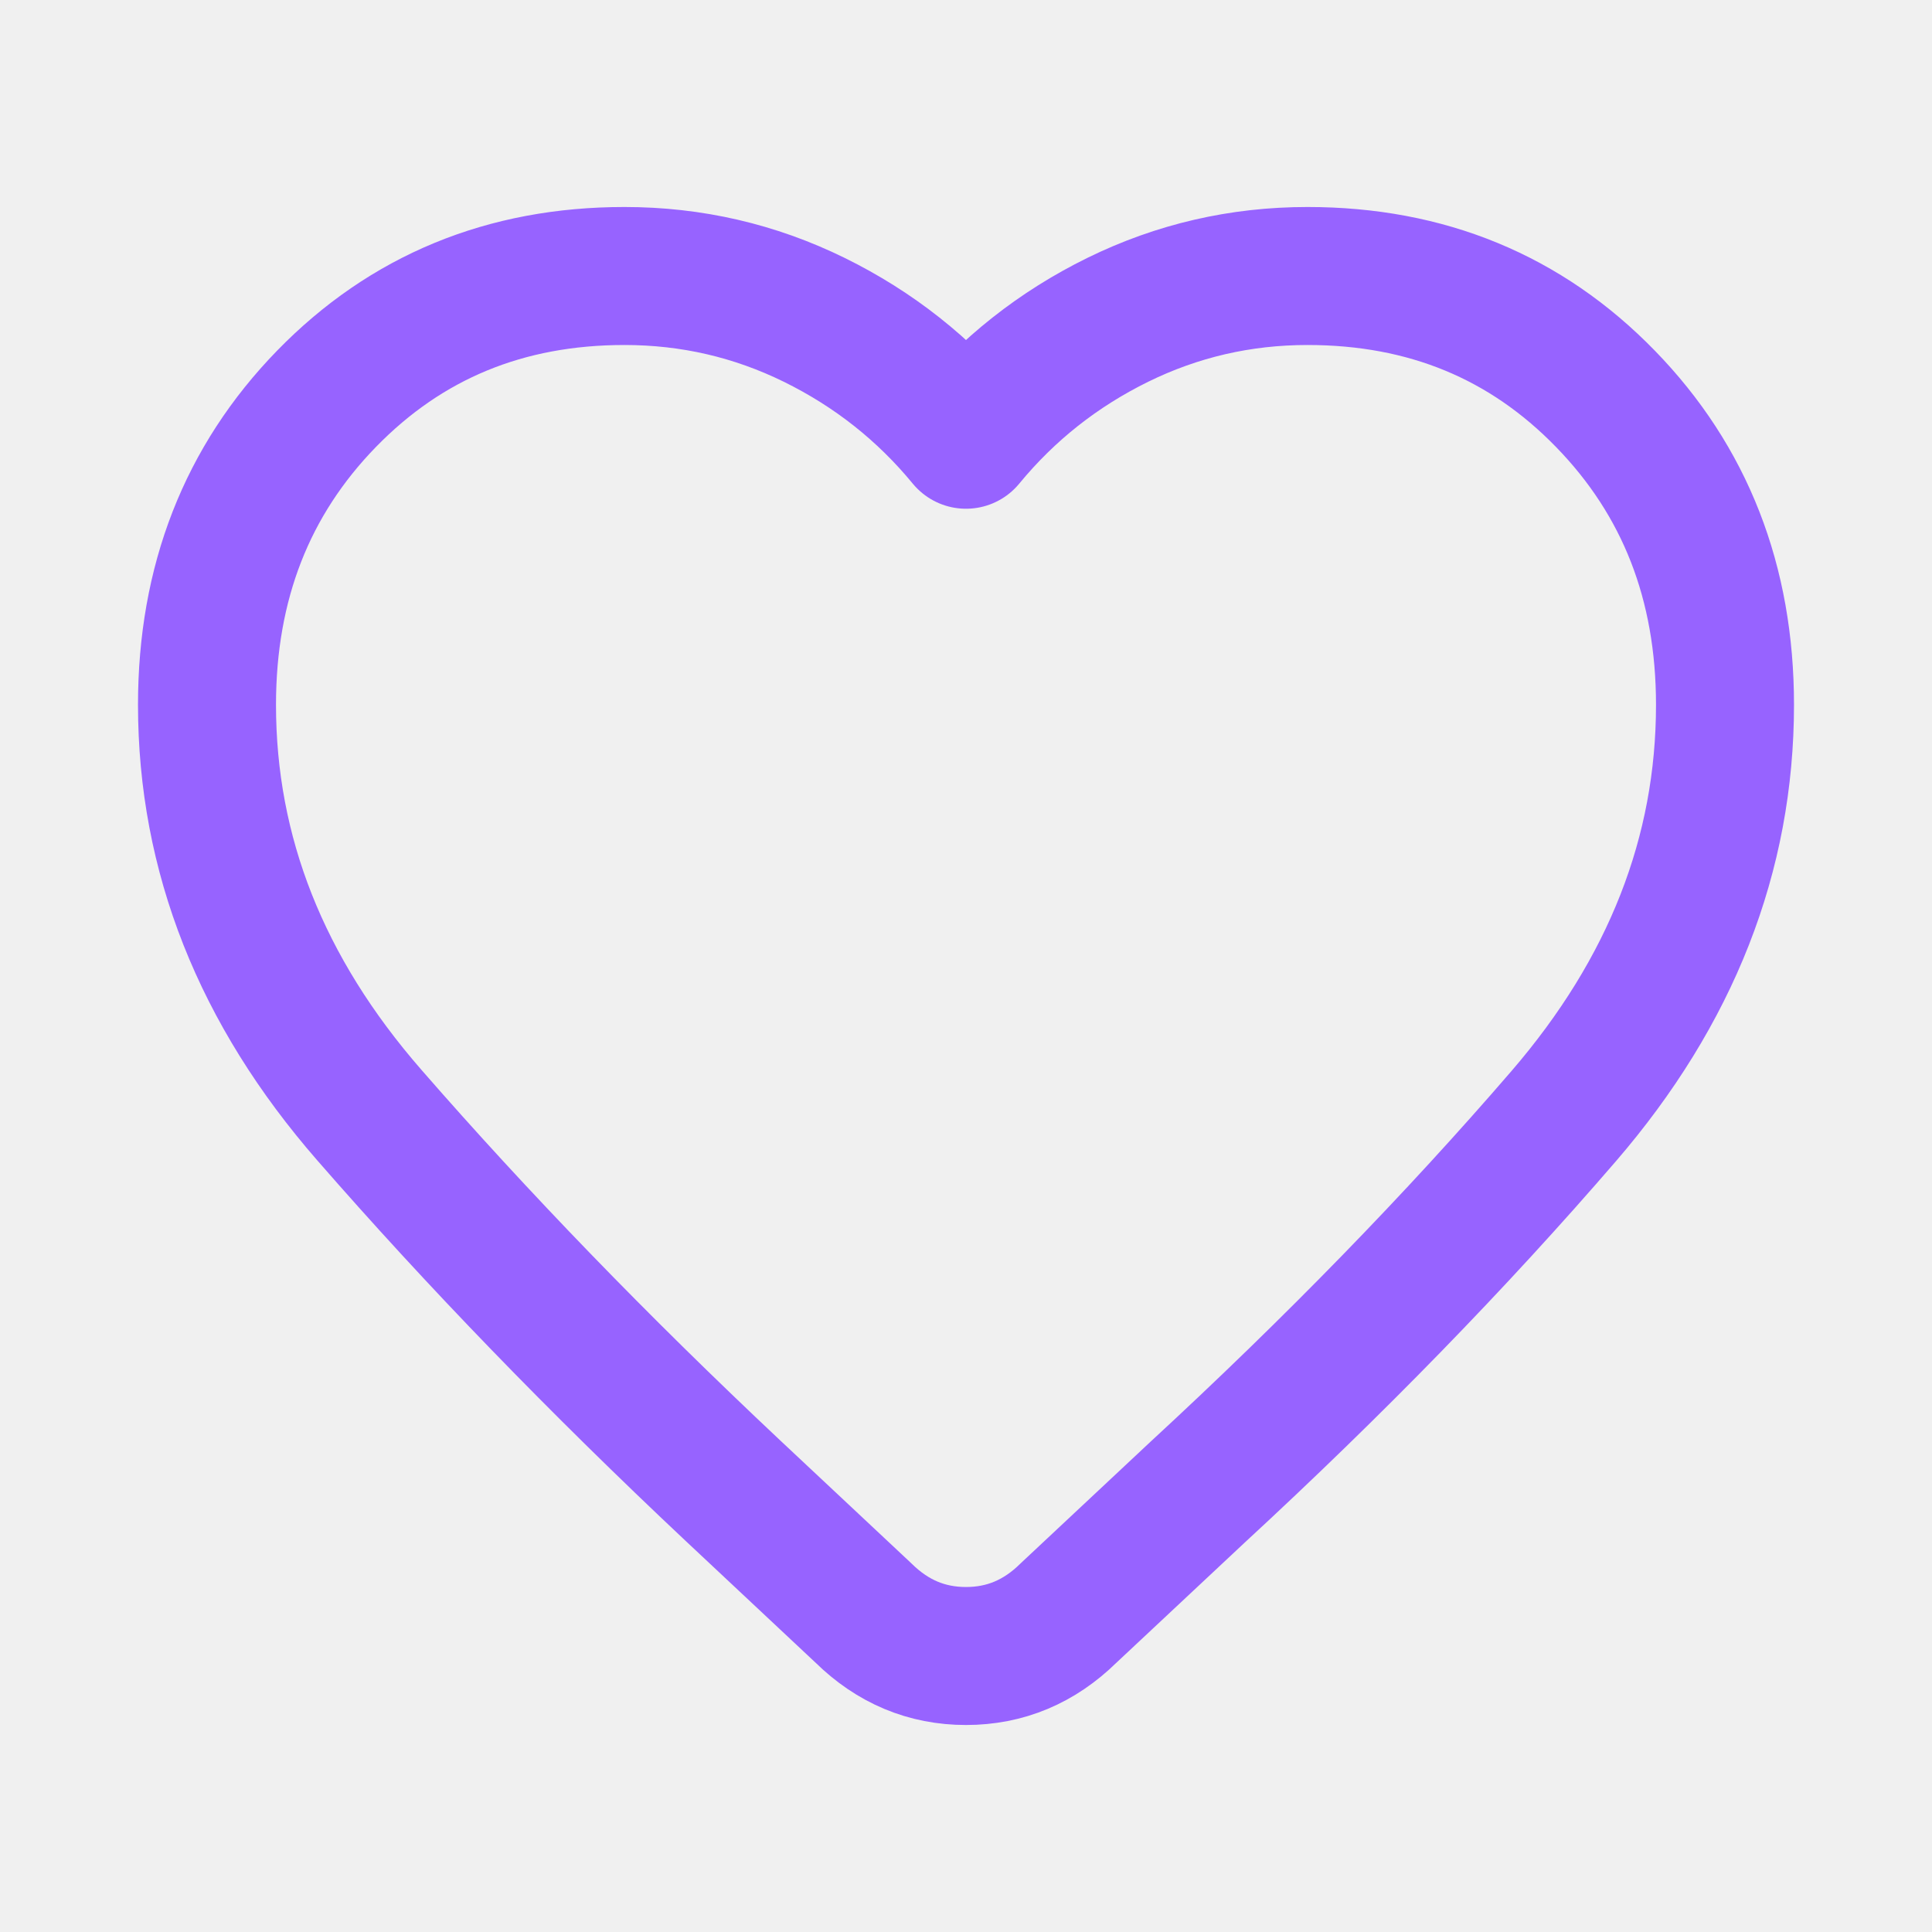
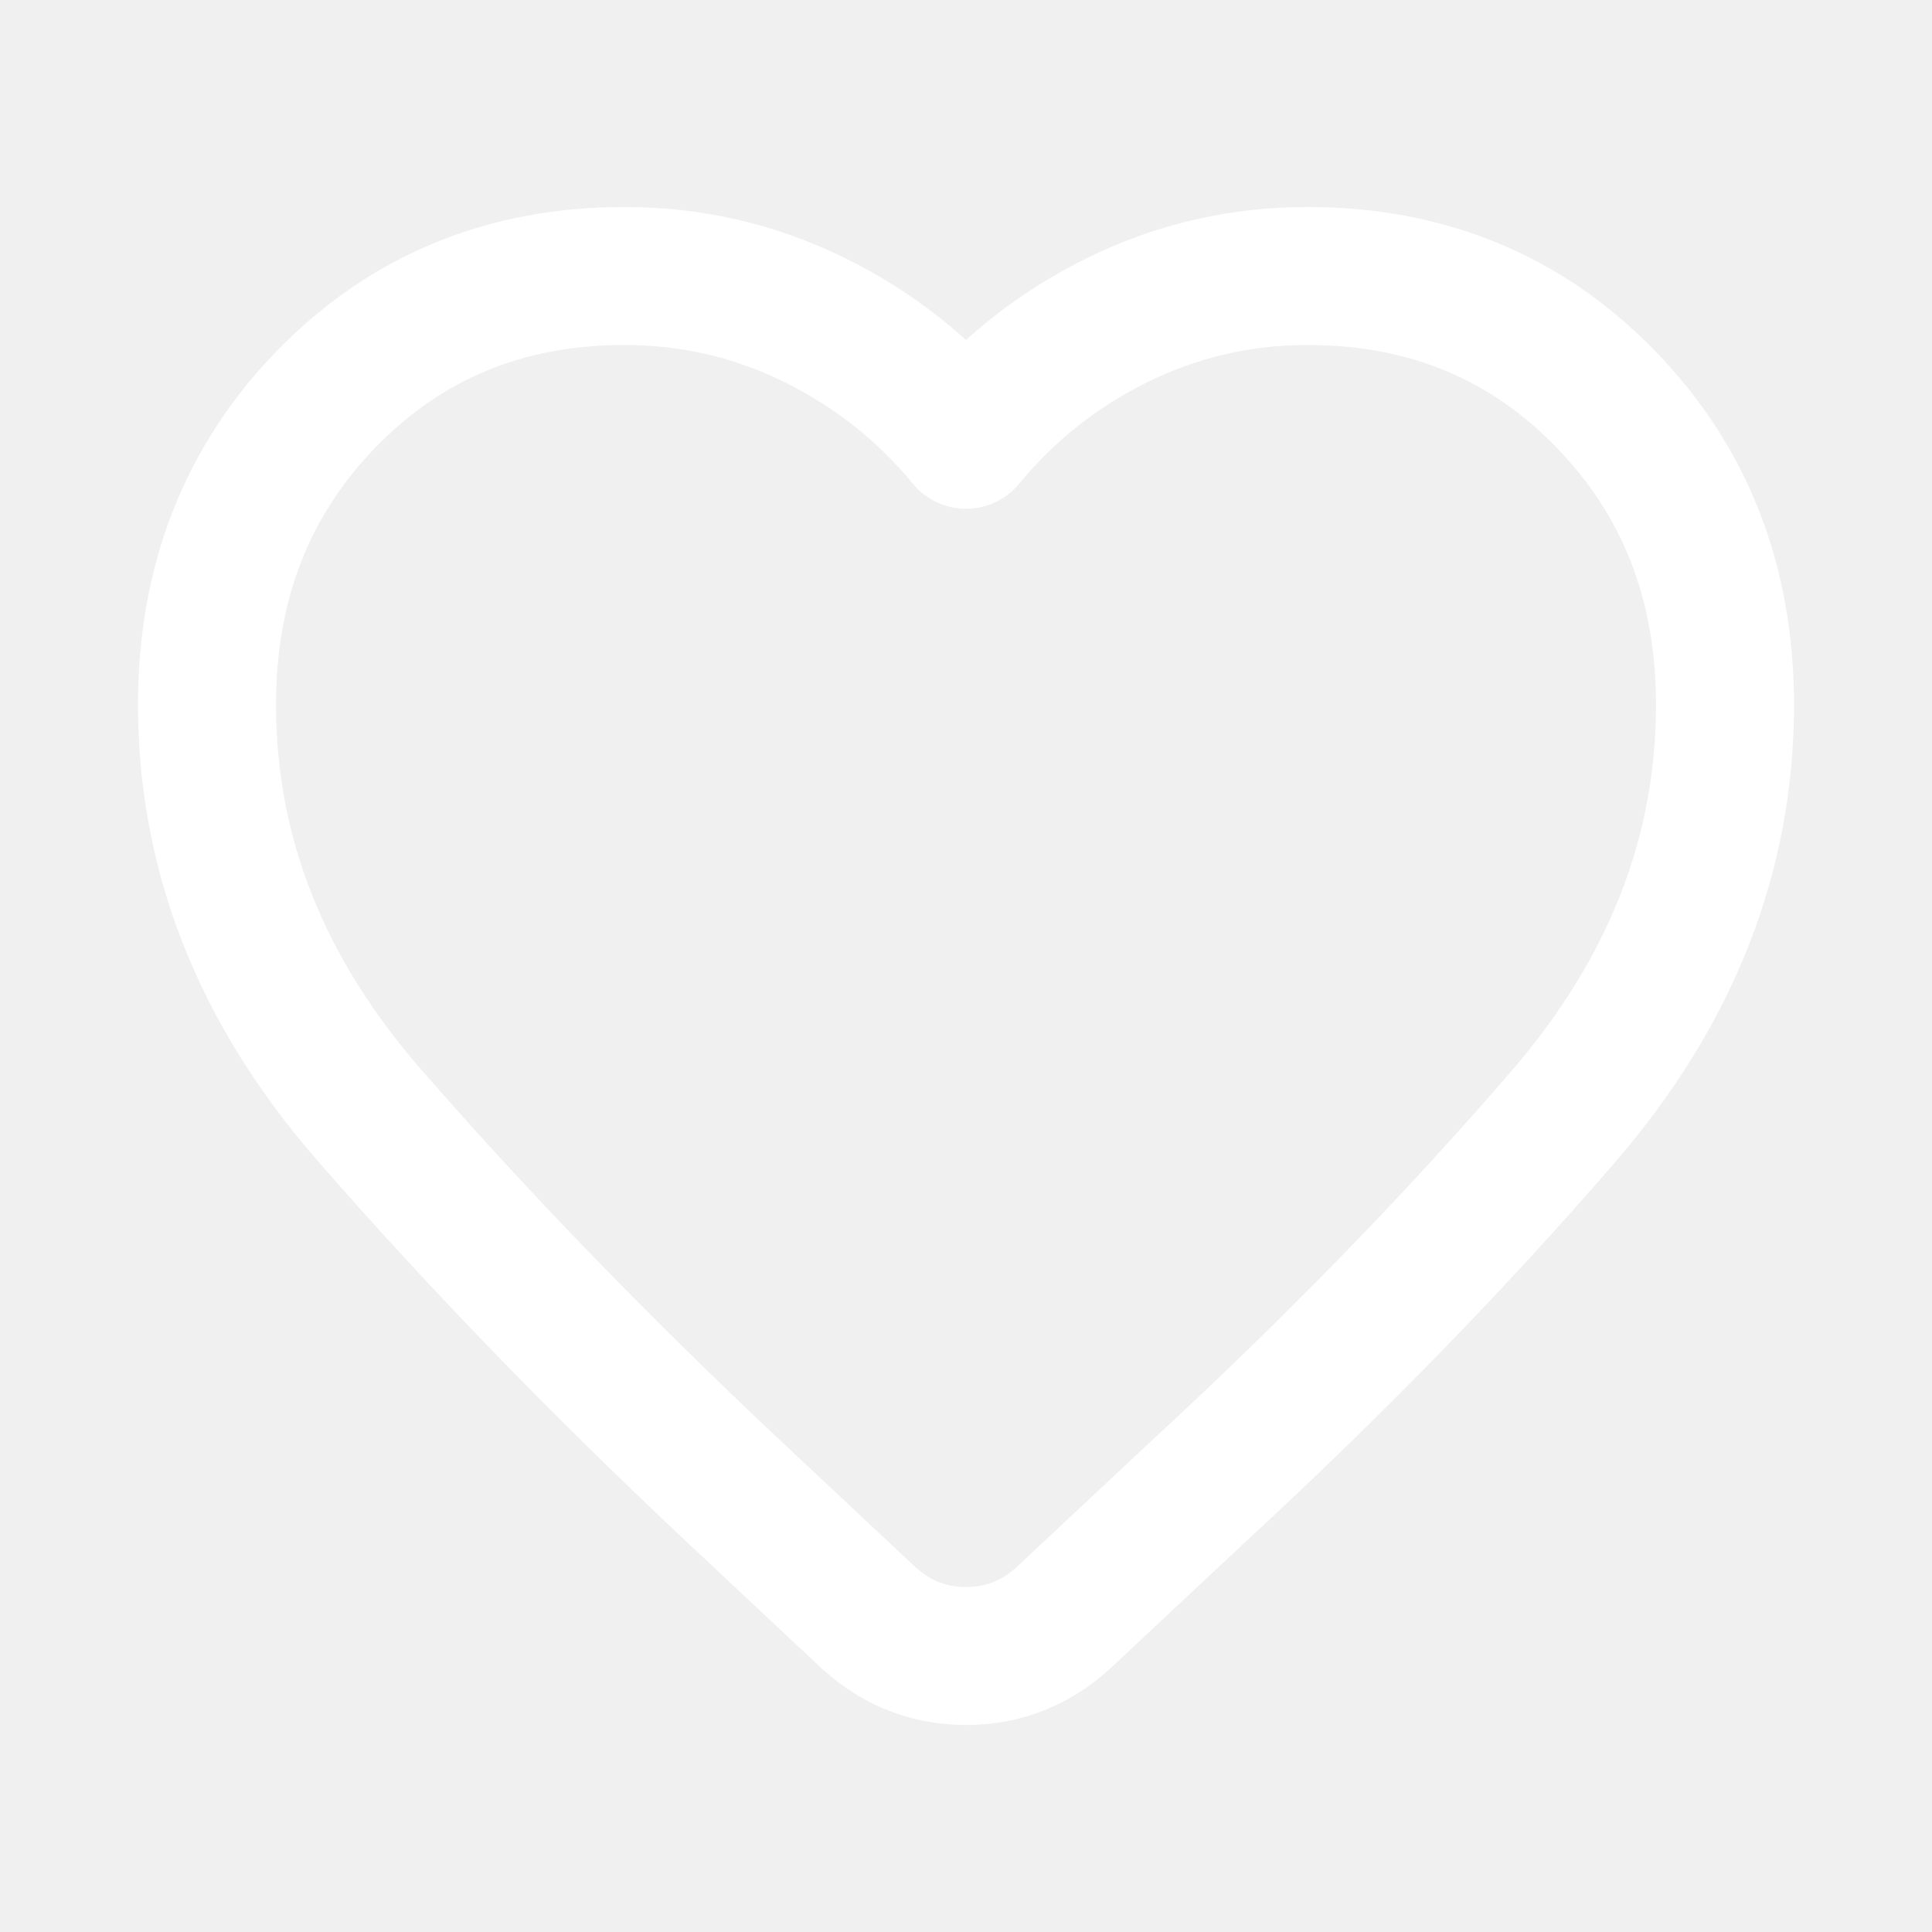
<svg xmlns="http://www.w3.org/2000/svg" width="28" height="28" viewBox="0 0 28 28" fill="none">
  <g clip-path="url(#clip0_4_394)">
-     <path d="M12.515 23.378L10.617 21.599C8.674 19.772 6.919 17.959 5.352 16.16C3.784 14.362 3 12.38 3 10.215C3 8.444 3.578 6.966 4.732 5.78C5.888 4.593 7.327 4 9.05 4C10.022 4 10.938 4.212 11.8 4.635C12.662 5.059 13.395 5.638 14 6.373C14.605 5.638 15.338 5.059 16.2 4.635C17.062 4.212 17.978 4 18.95 4C20.673 4 22.113 4.593 23.267 5.78C24.422 6.966 25 8.444 25 10.215C25 12.38 24.221 14.367 22.663 16.175C21.104 17.983 19.335 19.8 17.355 21.627L15.485 23.378C15.063 23.793 14.568 24 14 24C13.432 24 12.937 23.793 12.515 23.378Z" stroke="#9763FF" stroke-width="2" stroke-linejoin="round" />
+     <path d="M12.515 23.378L10.617 21.599C8.674 19.772 6.919 17.959 5.352 16.16C3.784 14.362 3 12.38 3 10.215C3 8.444 3.578 6.966 4.732 5.78C5.888 4.593 7.327 4 9.05 4C10.022 4 10.938 4.212 11.8 4.635C12.662 5.059 13.395 5.638 14 6.373C14.605 5.638 15.338 5.059 16.2 4.635C17.062 4.212 17.978 4 18.95 4C20.673 4 22.113 4.593 23.267 5.78C24.422 6.966 25 8.444 25 10.215C25 12.38 24.221 14.367 22.663 16.175C21.104 17.983 19.335 19.8 17.355 21.627L15.485 23.378C15.063 23.793 14.568 24 14 24C13.432 24 12.937 23.793 12.515 23.378Z" stroke="white" stroke-width="2" stroke-linejoin="round" />
  </g>
  <defs>
    <clipPath id="clip0_4_394">
      <rect width="28" height="28" fill="white" />
    </clipPath>
  </defs>
</svg>
